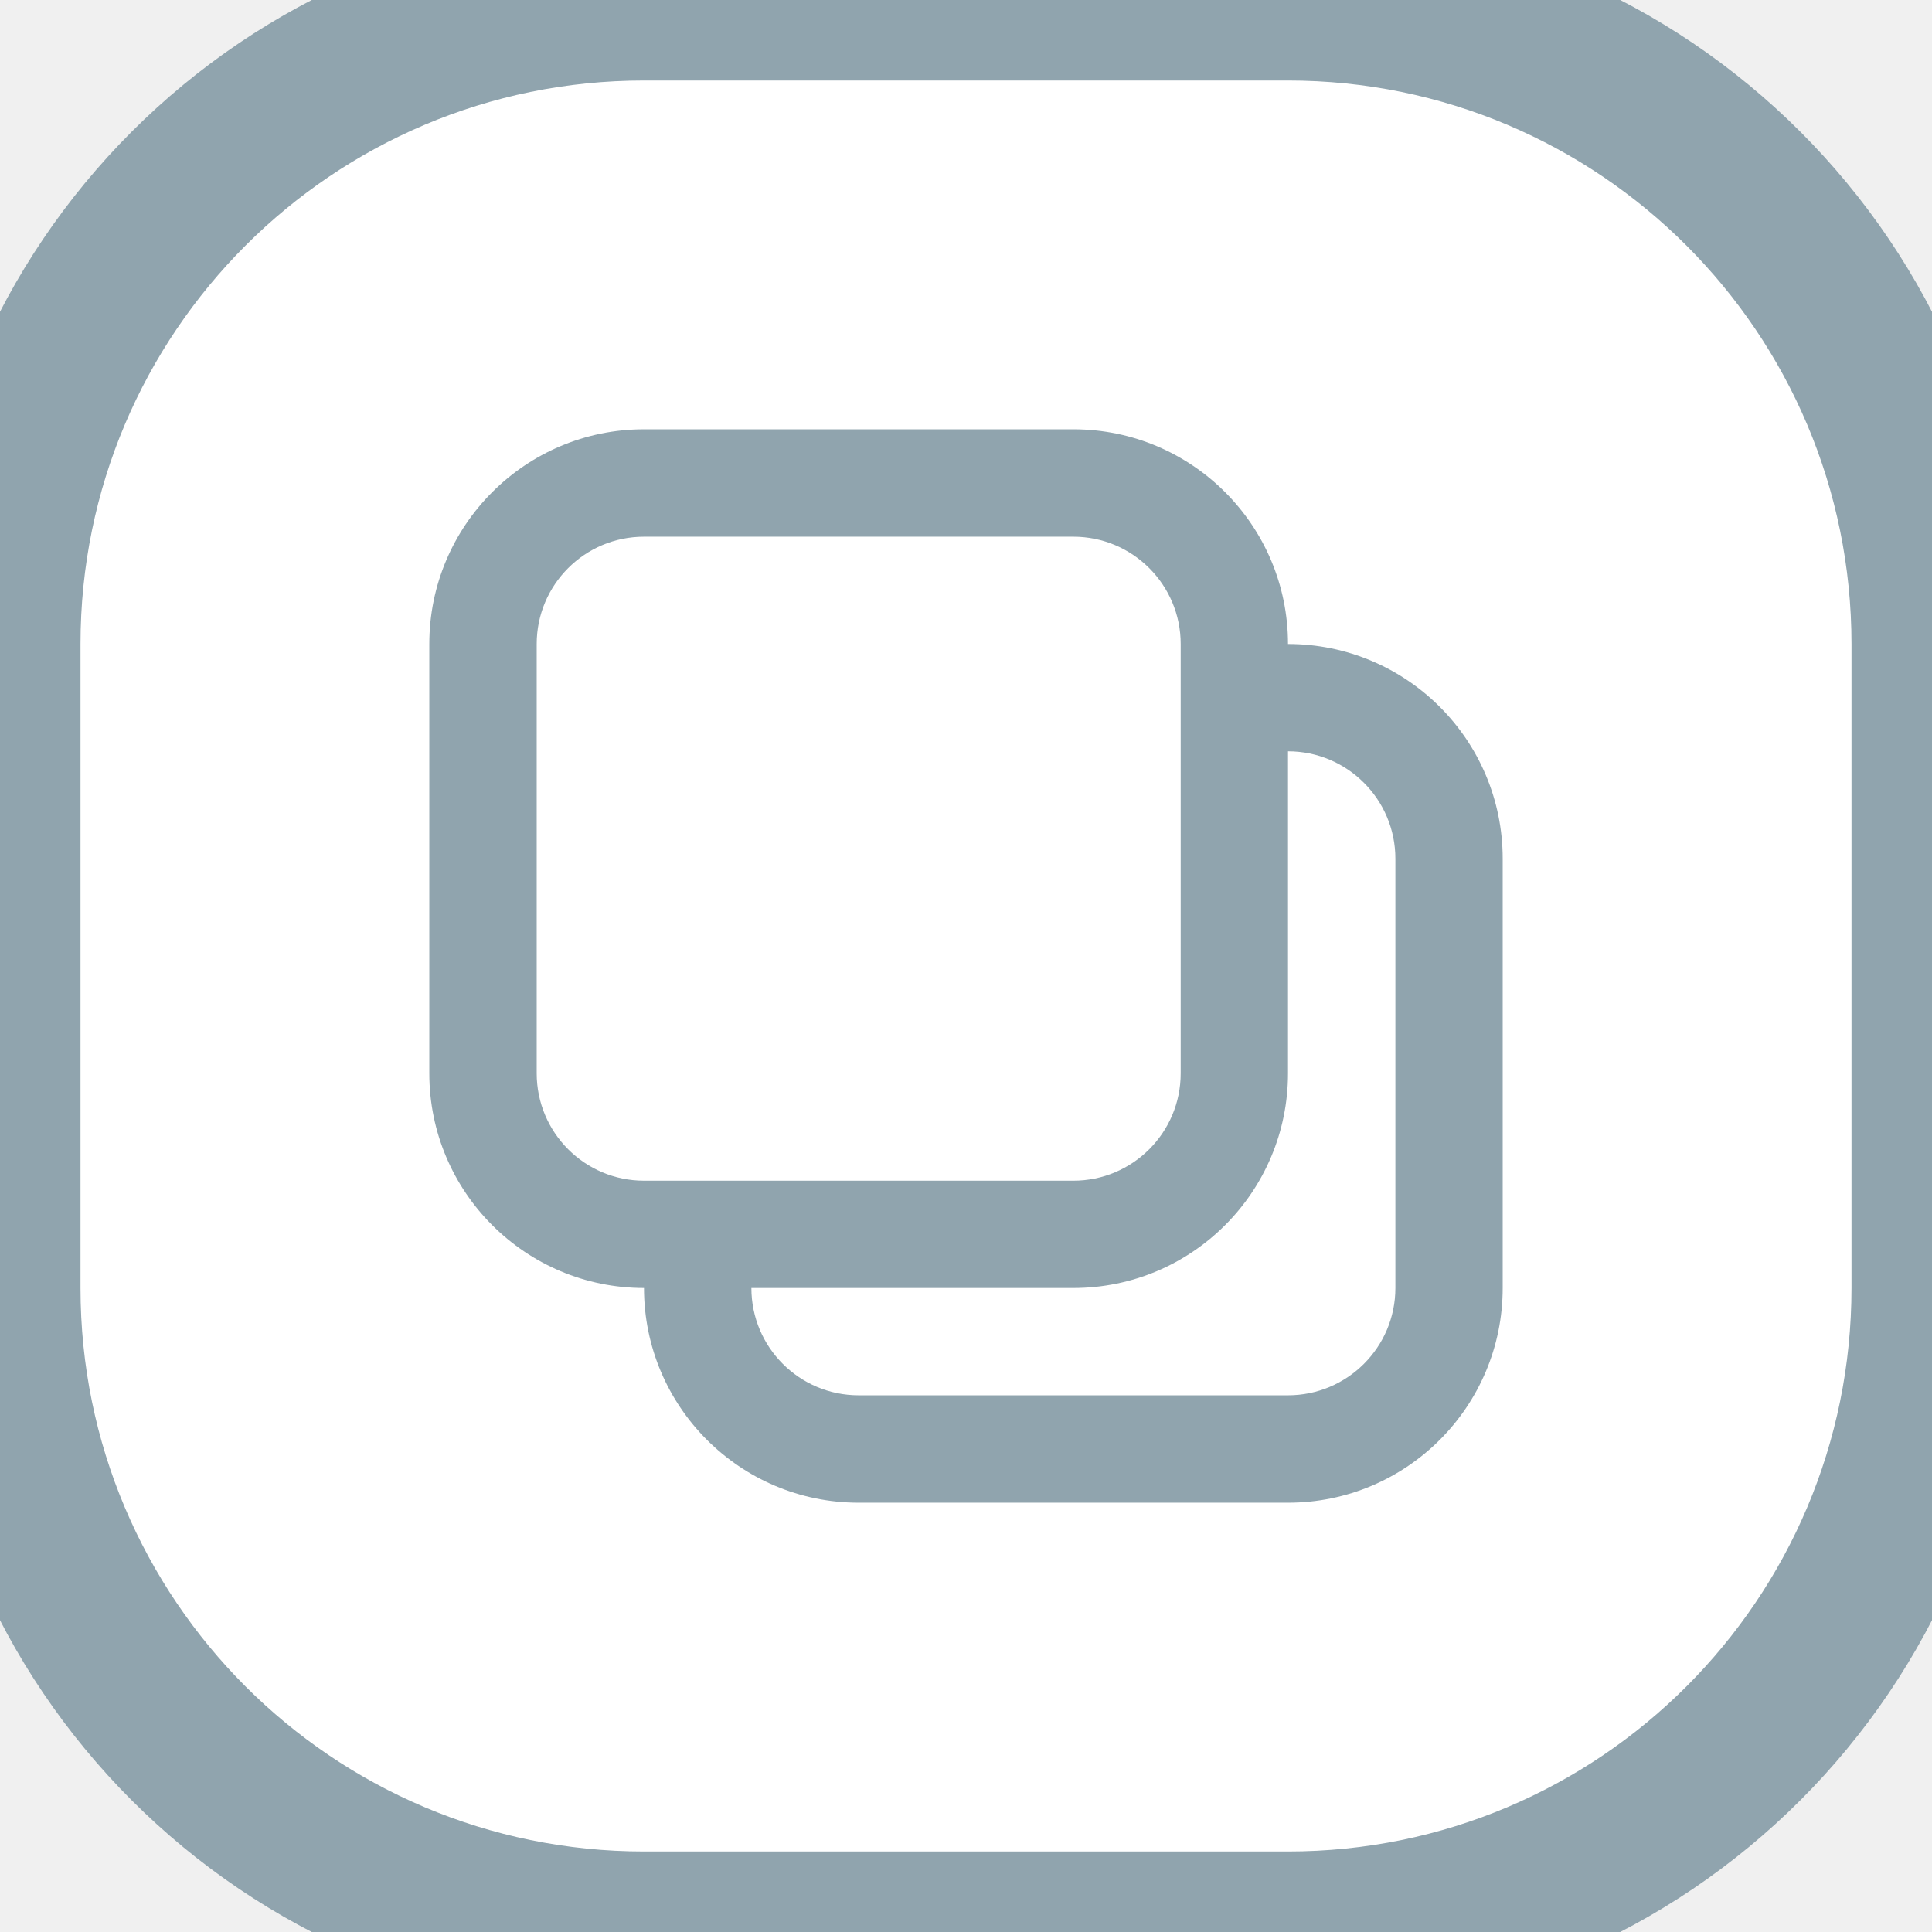
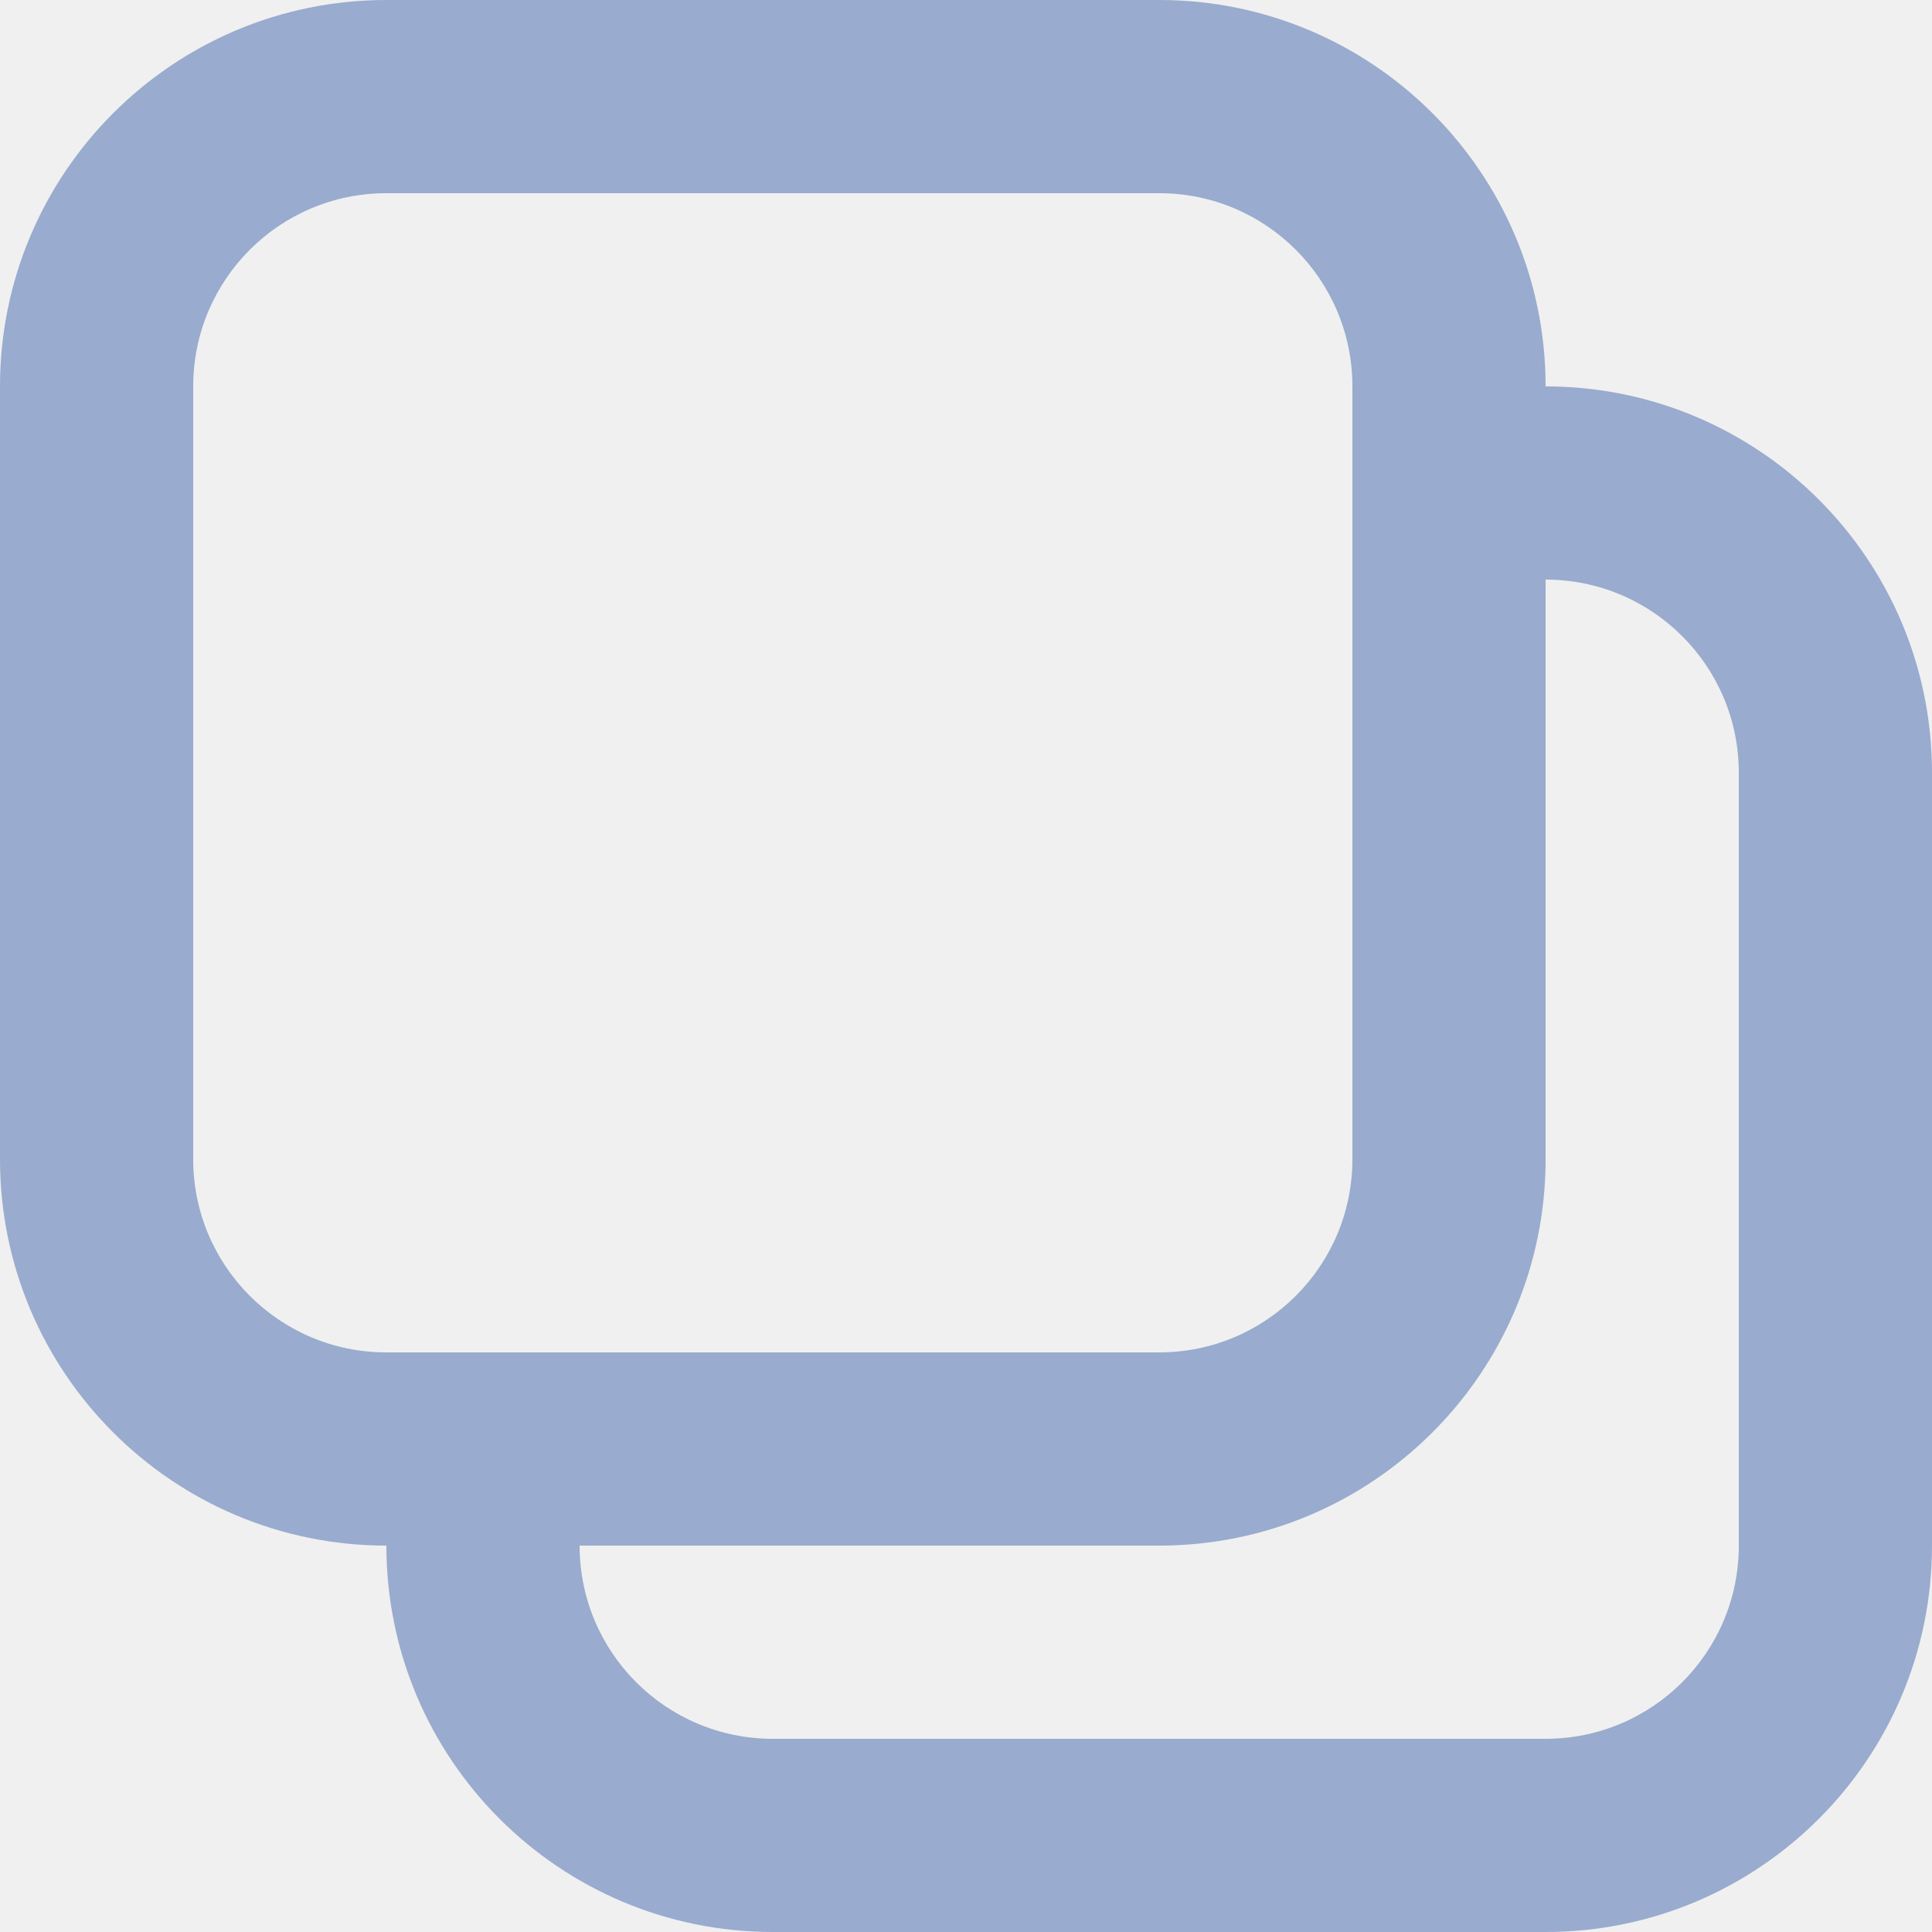
- <svg xmlns="http://www.w3.org/2000/svg" width="24" height="24" viewBox="0 0 24 24" fill="none">
-   <path d="M0 8C0 3.582 3.582 0 8 0H16C20.418 0 24 3.582 24 8V16C24 20.418 20.418 24 16 24H8C3.582 24 0 20.418 0 16V8Z" fill="white" />
-   <path fill-rule="evenodd" clip-rule="evenodd" d="M13.334 5.333H8C6.527 5.333 5.333 6.527 5.333 8V13.333C5.333 14.806 6.527 16 8 16C8 17.473 9.194 18.667 10.667 18.667H13H16C17.473 18.667 18.667 17.473 18.667 16V10.667C18.667 9.194 17.473 8 16 8C16 6.527 14.806 5.333 13.334 5.333ZM16 9.333V13.333C16 14.806 14.806 16 13.334 16H9.334C9.334 16.736 9.93 17.333 10.667 17.333H13H16C16.736 17.333 17.334 16.736 17.334 16V10.667C17.334 9.93 16.736 9.333 16 9.333ZM6.667 8C6.667 7.264 7.264 6.667 8 6.667H13.334C14.07 6.667 14.667 7.264 14.667 8V13.333C14.667 14.07 14.07 14.667 13.334 14.667H8C7.264 14.667 6.667 14.07 6.667 13.333V8Z" fill="#90A4AE" />
-   <path d="M8 1H16V-1H8V1ZM23 8V16H25V8H23ZM16 23H8V25H16V23ZM1 16V8H-1V16H1ZM8 23C4.134 23 1 19.866 1 16H-1C-1 20.971 3.029 25 8 25V23ZM23 16C23 19.866 19.866 23 16 23V25C20.971 25 25 20.971 25 16H23ZM16 1C19.866 1 23 4.134 23 8H25C25 3.029 20.971 -1 16 -1V1ZM8 -1C3.029 -1 -1 3.029 -1 8H1C1 4.134 4.134 1 8 1V-1Z" fill="#90A4AE" />
+ <svg xmlns="http://www.w3.org/2000/svg" width="20" height="20" viewBox="0 0 20 20" fill="none">
+   <path fill-rule="evenodd" clip-rule="evenodd" d="M12 0H4C1.791 0 0 1.791 0 4V12C0 14.209 1.791 16 4 16C4 18.209 5.791 20 8 20H11.5H16C18.209 20 20 18.209 20 16V8C20 5.791 18.209 4 16 4C16 1.791 14.209 0 12 0ZM16 6V12C16 14.209 14.209 16 12 16H6C6 17.105 6.895 18 8 18H11.5H16C17.105 18 18 17.105 18 16V8C18 6.895 17.105 6 16 6ZM2 4C2 2.895 2.895 2 4 2H12C13.105 2 14 2.895 14 4V12C14 13.105 13.105 14 12 14H4C2.895 14 2 13.105 2 12V4Z" fill="#99ABCE" />
</svg>
